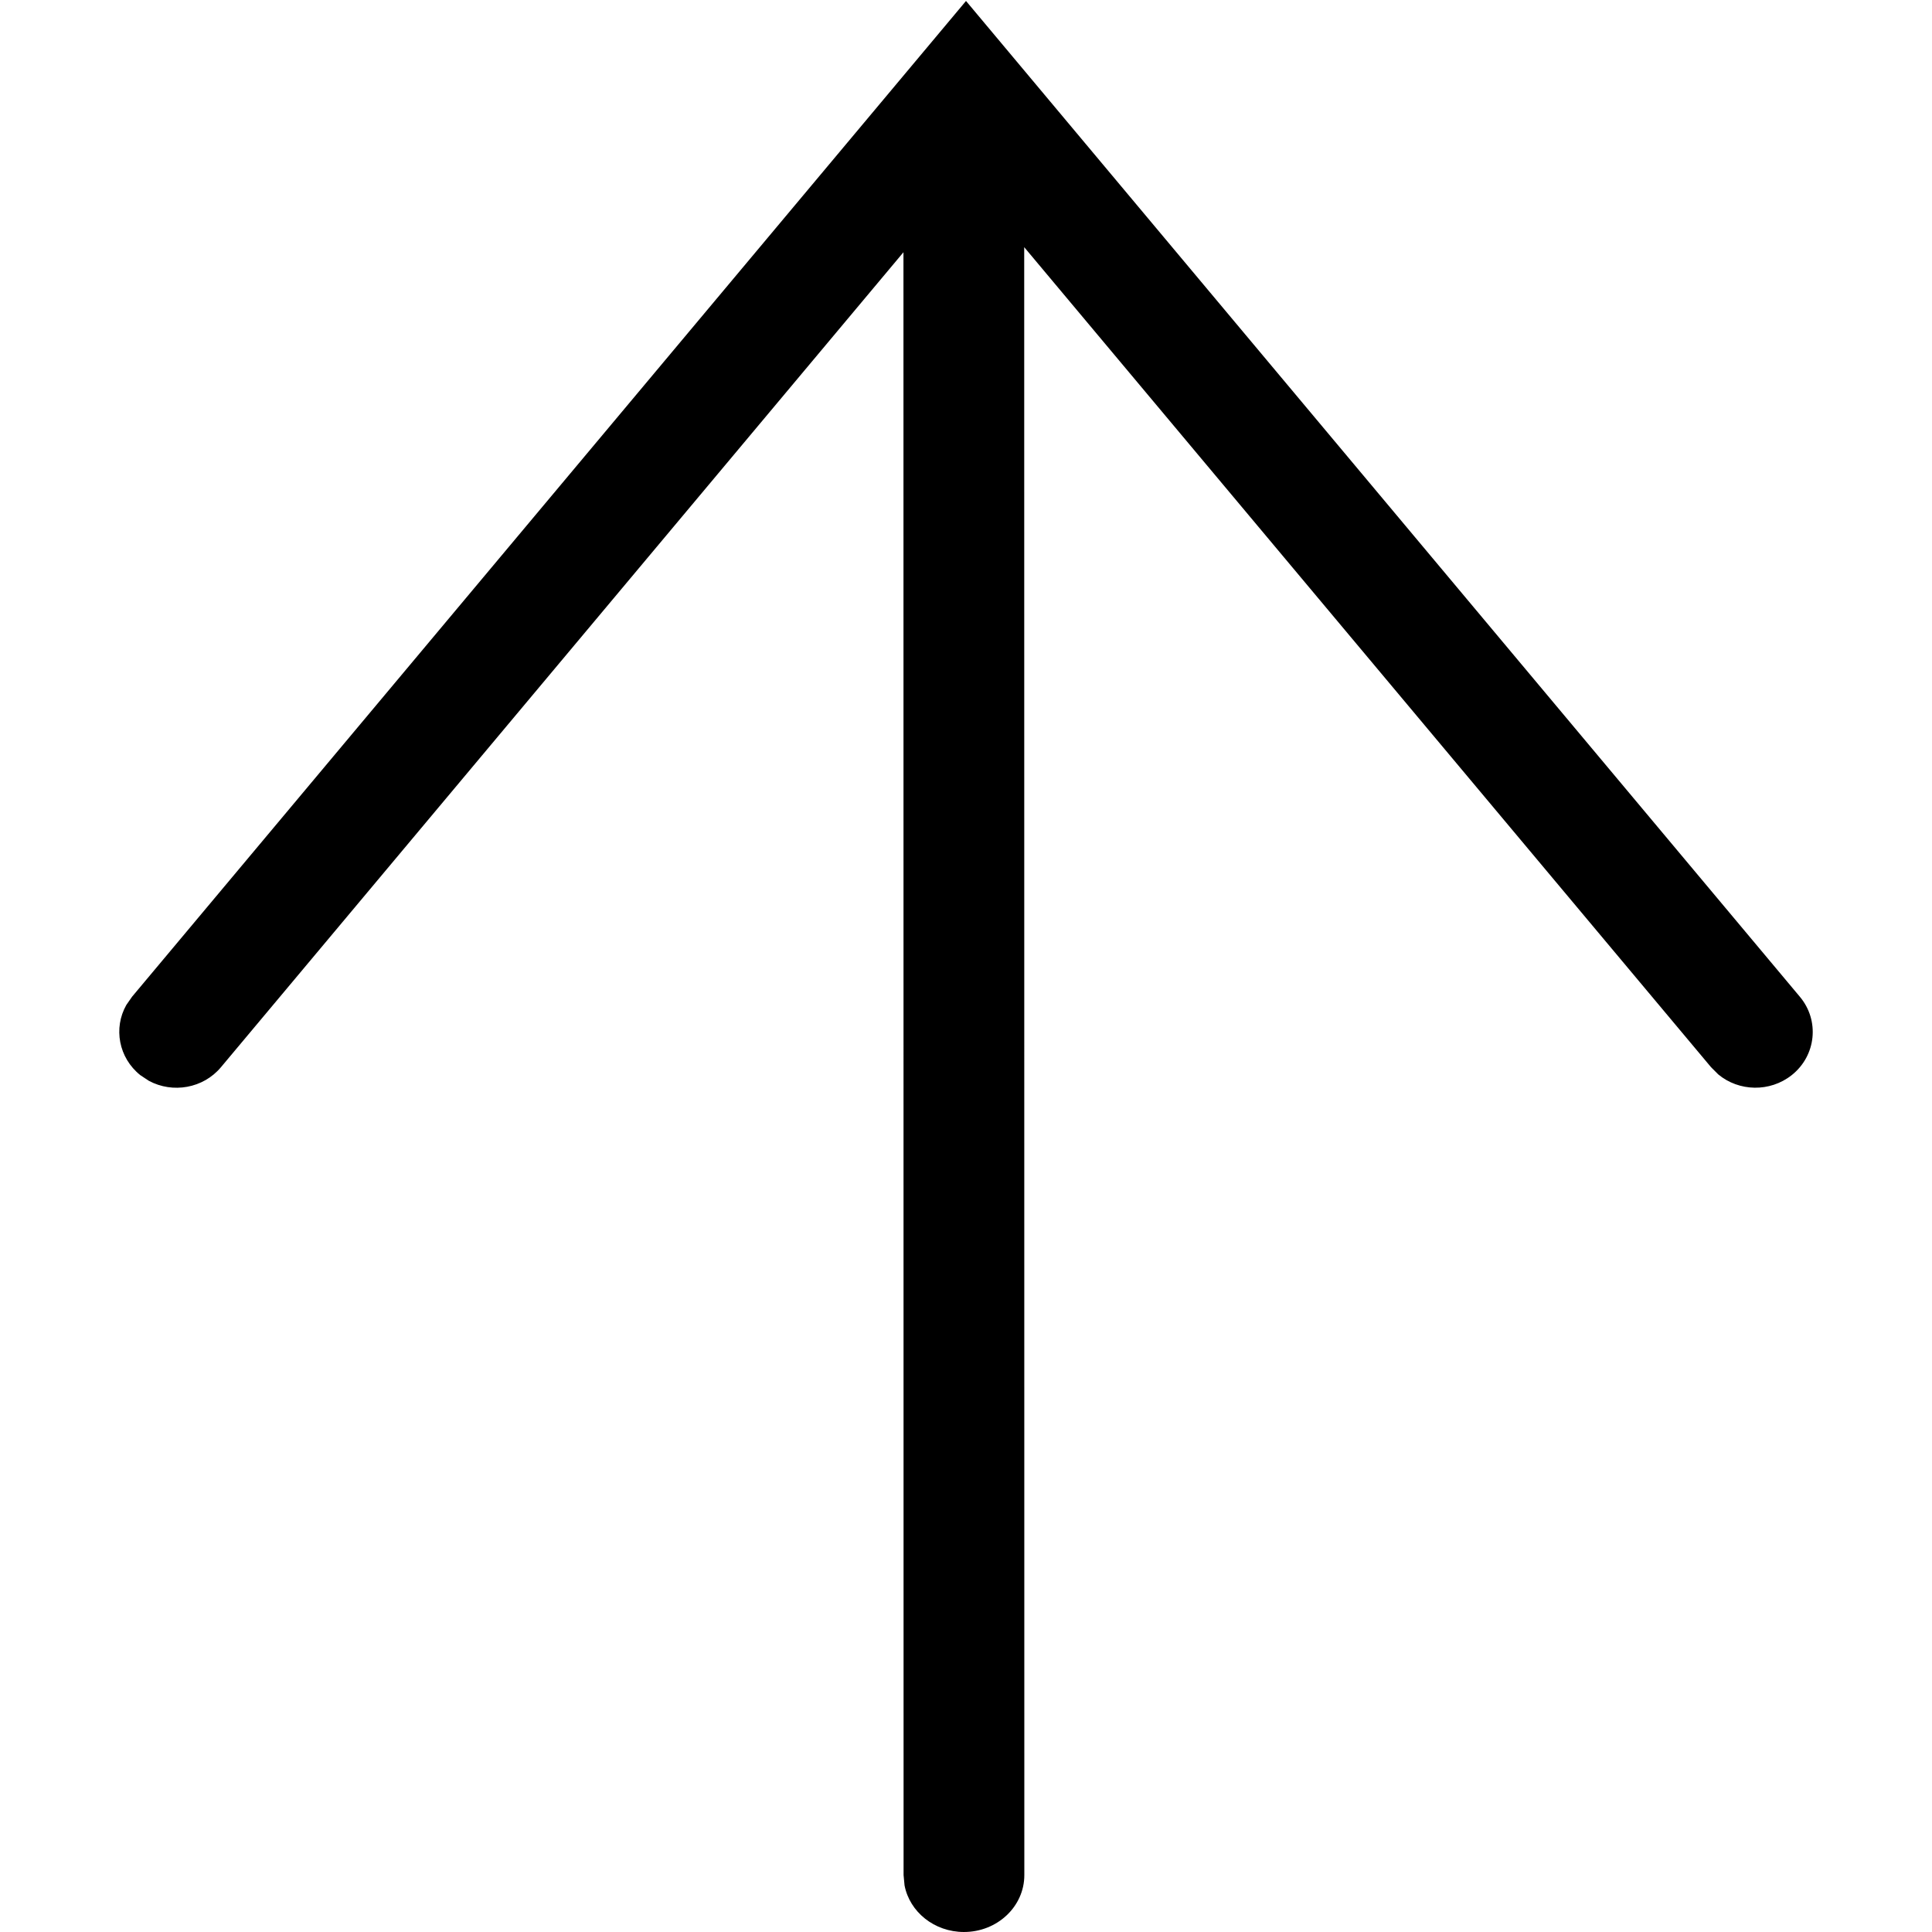
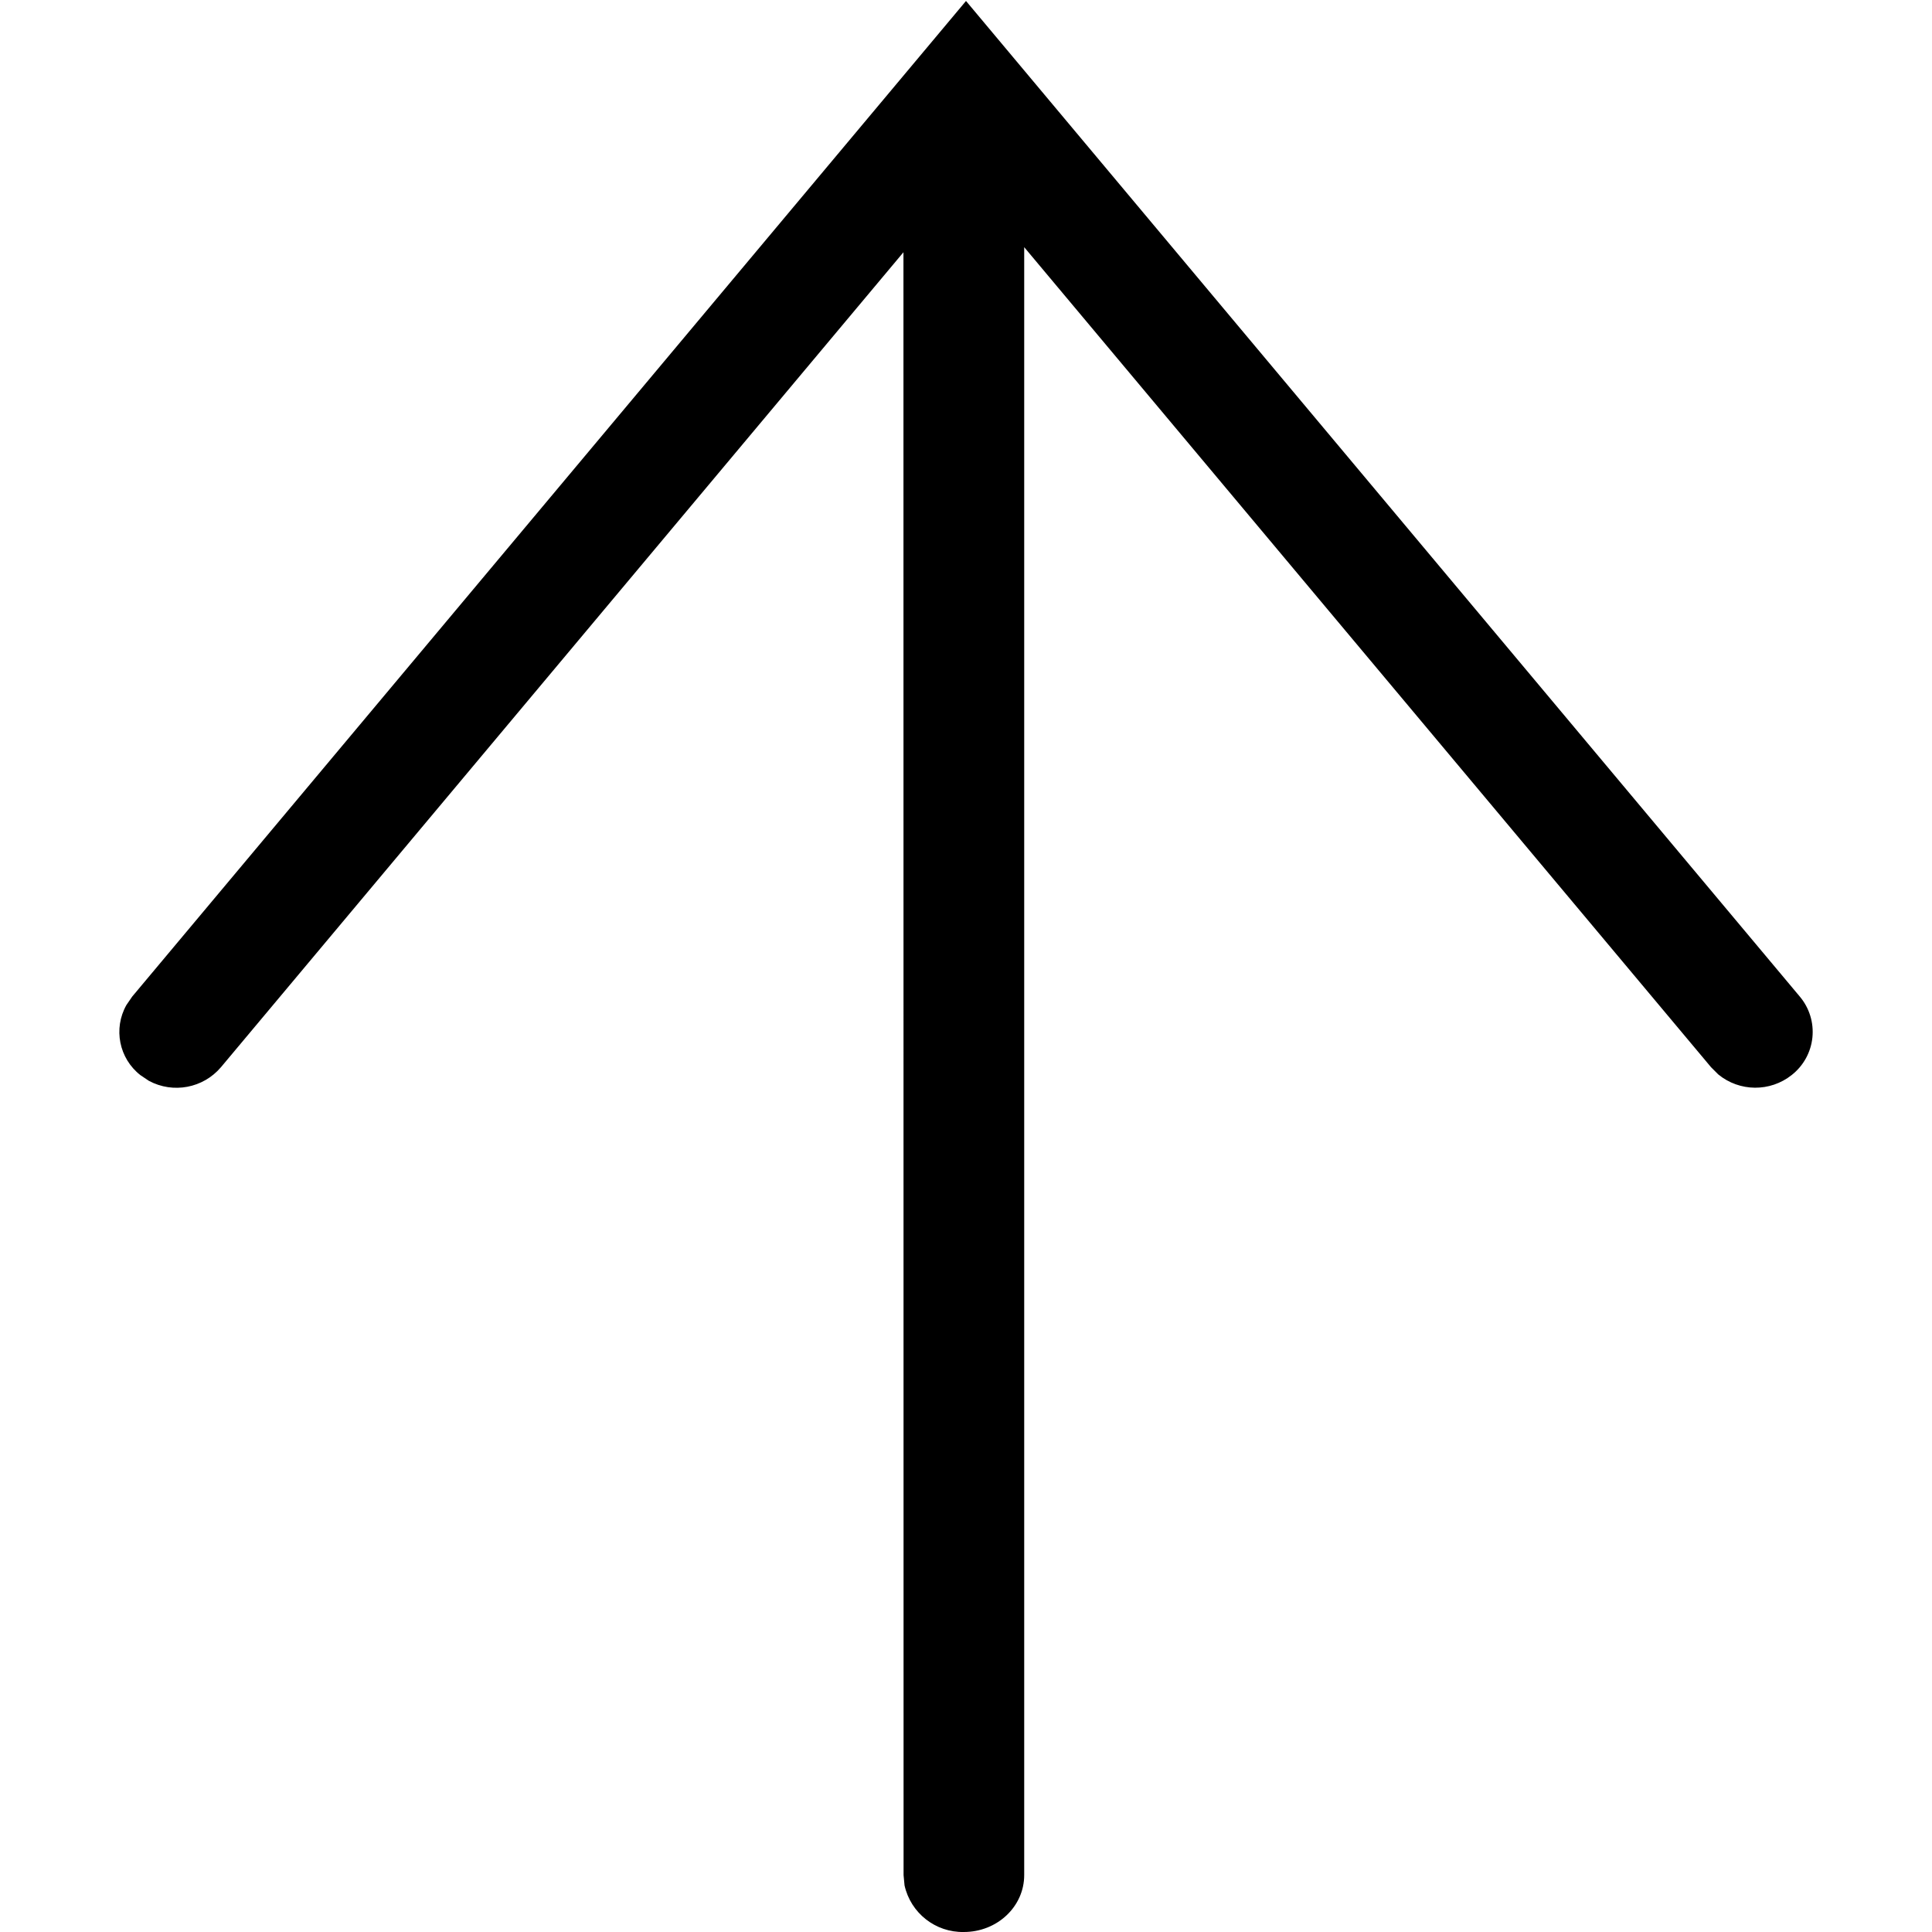
- <svg xmlns="http://www.w3.org/2000/svg" width="16px" height="16px" viewBox="0 0 16 16" version="1.1">
-   <g id="arrow-up" stroke="none" stroke-width="1" fill="none" fill-rule="evenodd">
-     <path d="M7.681,1.05 L7.75,1.098 L15.996,8.004 L7.75,14.909 C7.553,15.075 7.261,15.045 7.1,14.842 C6.957,14.661 6.964,14.405 7.106,14.234 L7.166,14.174 L13.957,8.486 L0.475,8.487 C0.215,8.487 0.004,8.263 0.004,7.987 C0.004,7.741 0.171,7.537 0.39,7.495 L0.475,7.487 L13.915,7.486 L7.166,1.834 C6.99,1.687 6.947,1.434 7.053,1.237 L7.1,1.166 C7.244,0.986 7.49,0.942 7.681,1.05 Z" id="Path" fill="#000000" fill-rule="nonzero" transform="translate(8, 8.003959) rotate(-90) translate(-8, -8.003959) " />
-   </g>
+ <svg xmlns="http://www.w3.org/2000/svg" viewBox="0 0 16 16">
+   <path d="M1.047 8.323l.048-.07L8 .008l6.905 8.245a.454.454 0 01-.067.65.484.484 0 01-.608-.005l-.06-.06-5.688-6.791v13.482c0 .26-.223.471-.5.471a.493.493 0 01-.491-.386l-.008-.085-.001-13.44L1.83 8.838a.483.483 0 01-.597.113l-.07-.047a.454.454 0 01-.116-.581z" fill="#000" fill-rule="nonzero" />
</svg>
